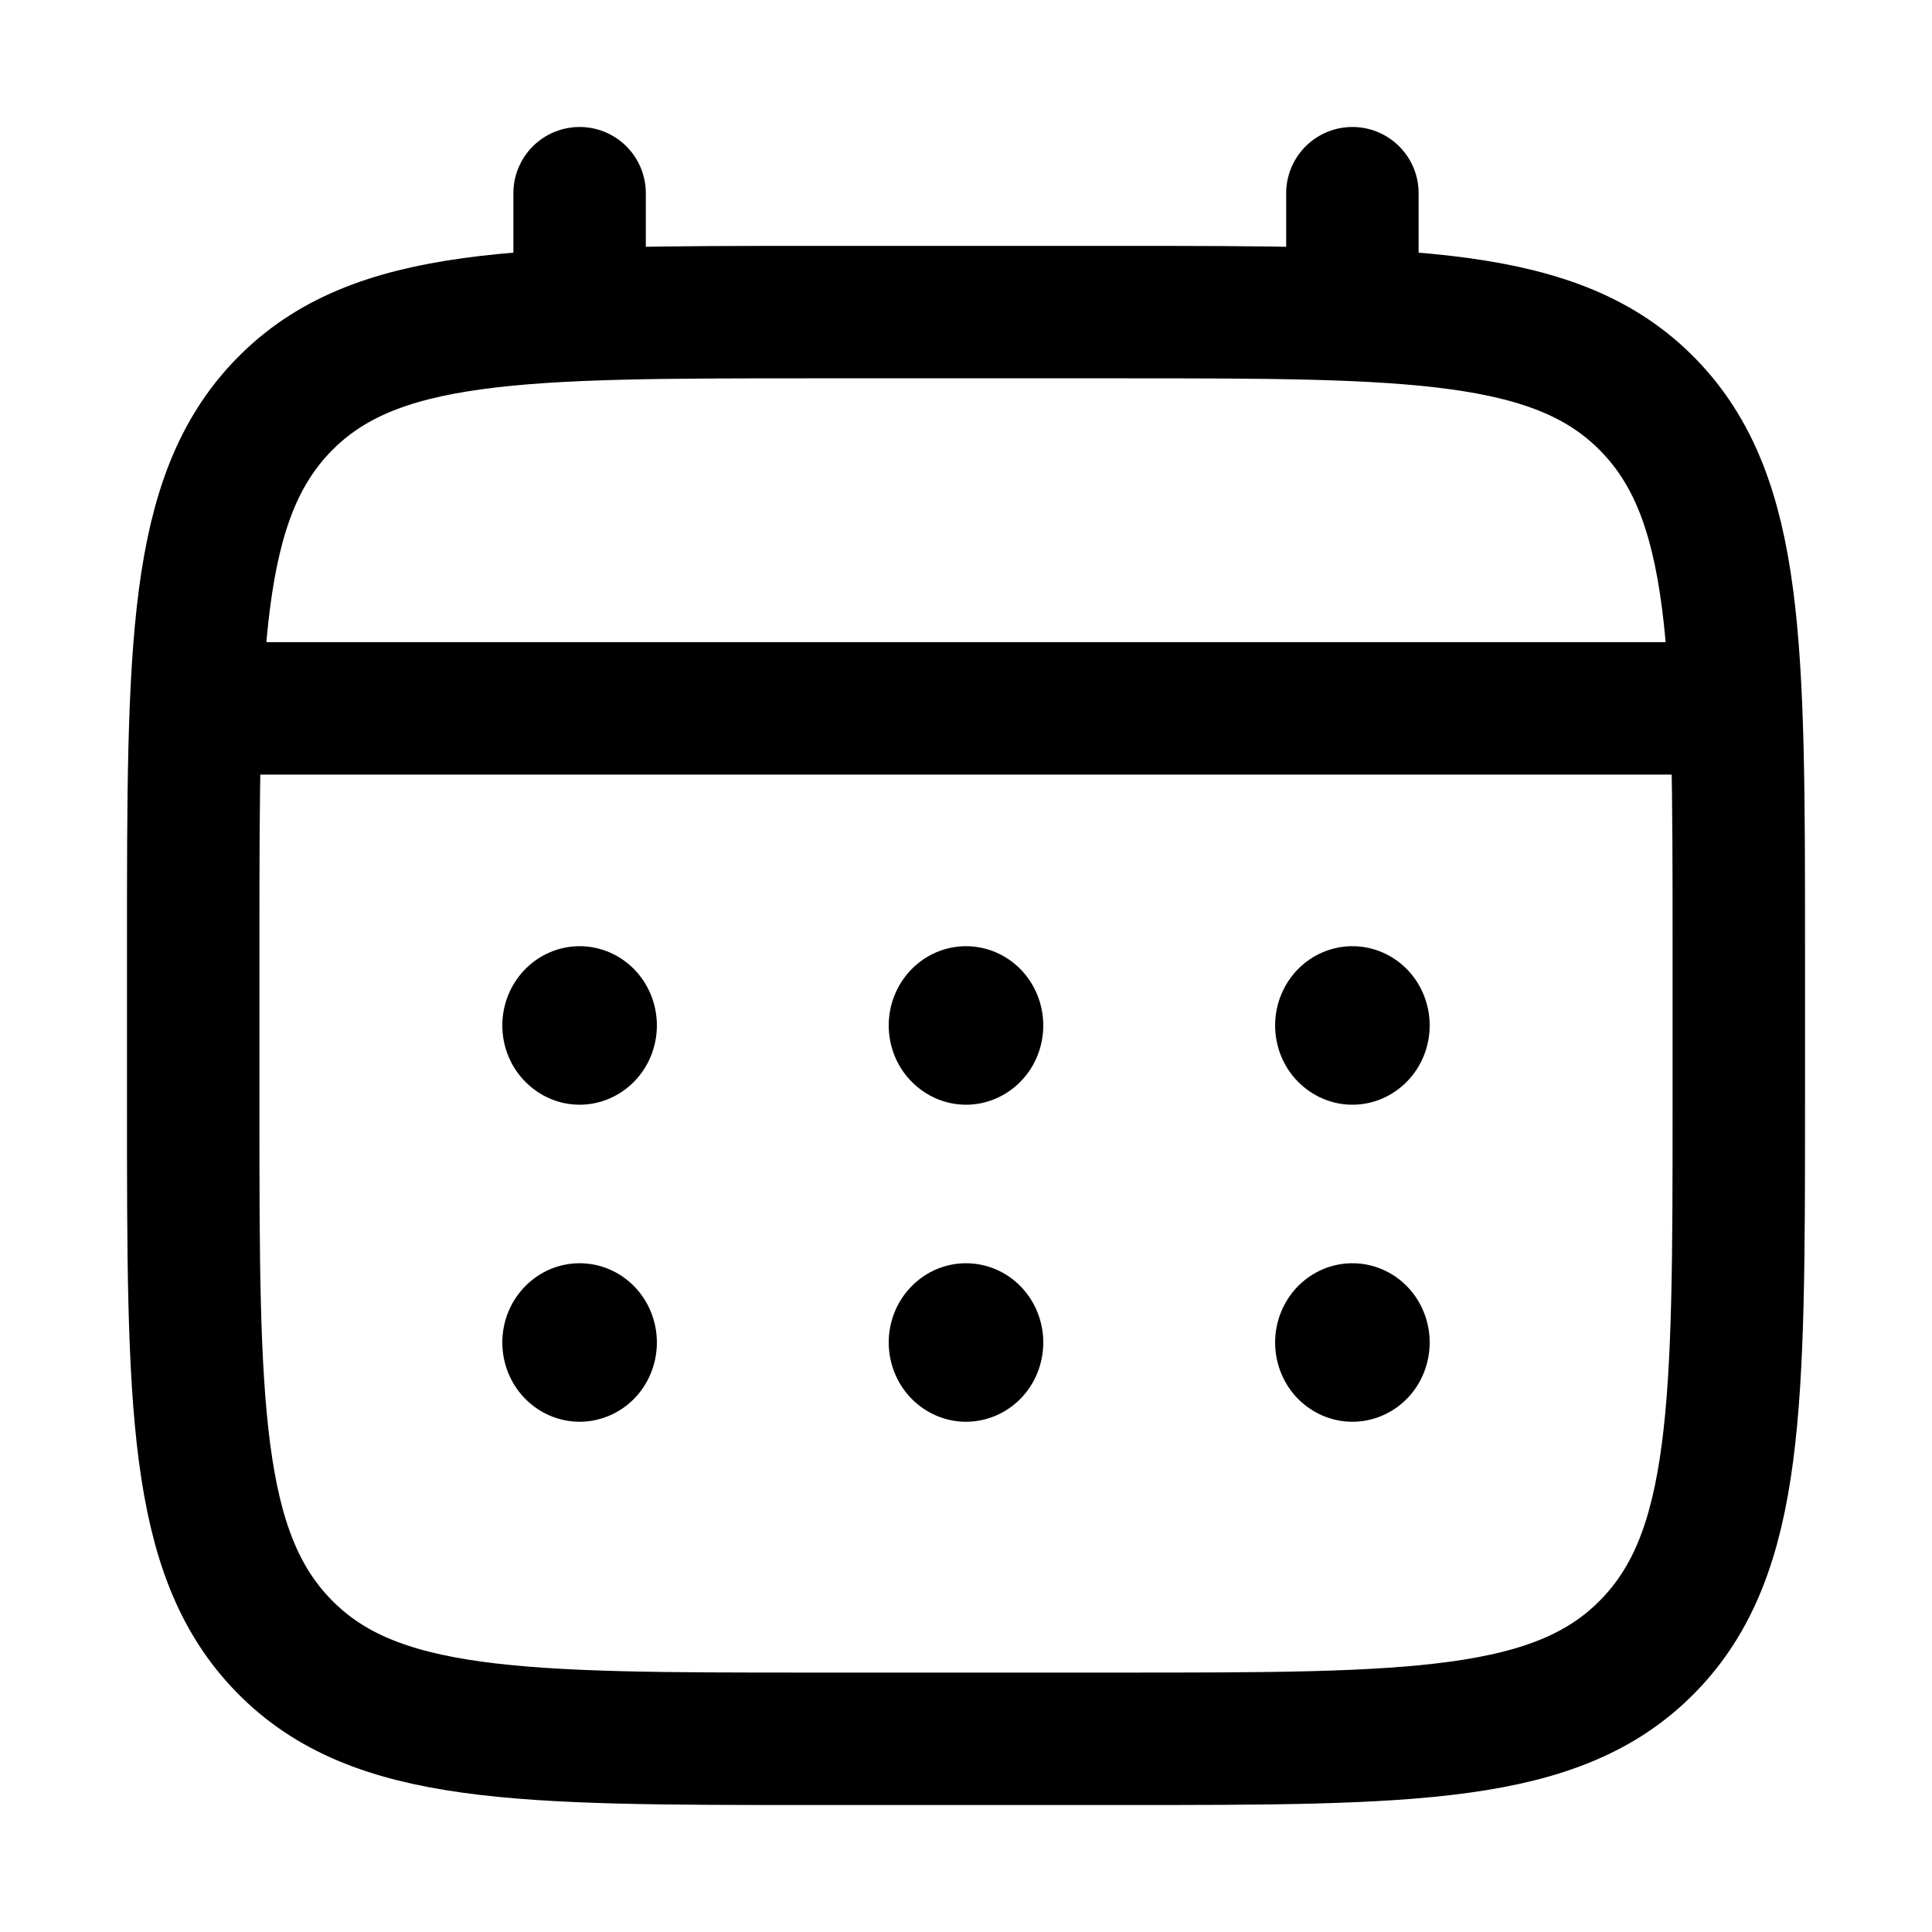
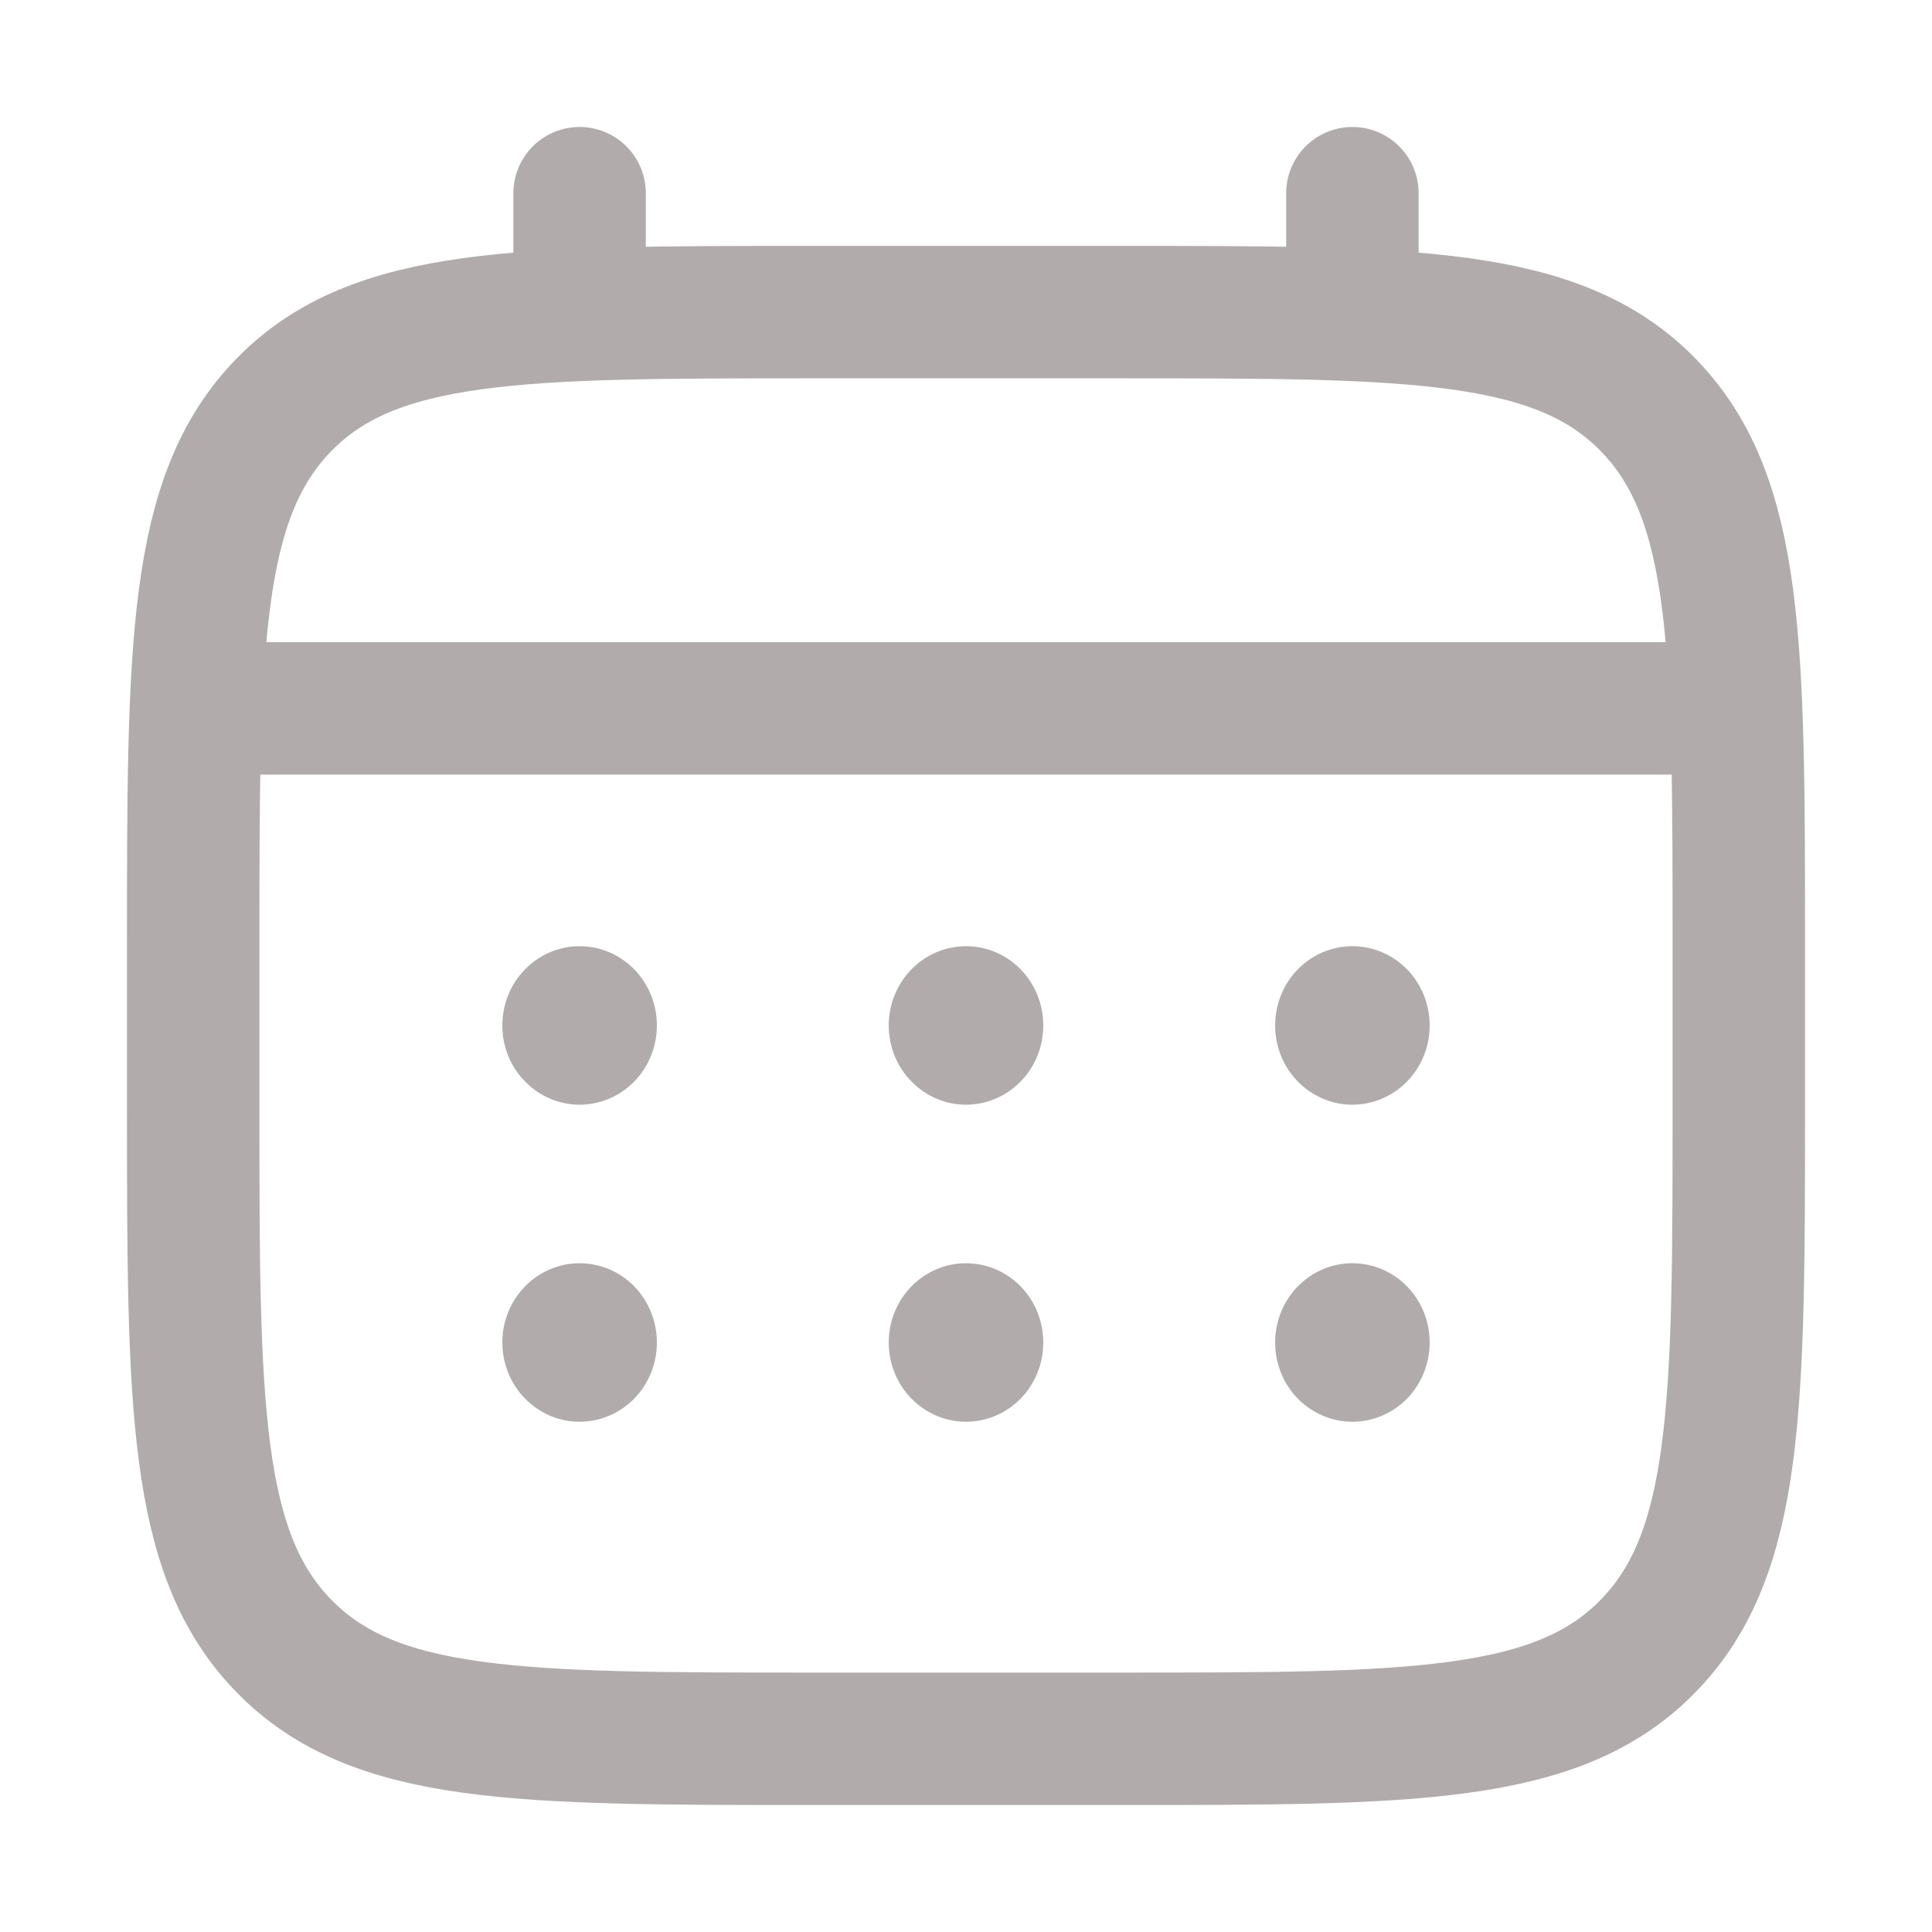
<svg xmlns="http://www.w3.org/2000/svg" width="20" height="20" viewBox="0 0 20 20" fill="none">
-   <path d="M2 9.795C2 6.701 2 5.153 2.938 4.192C3.874 3.231 5.383 3.231 8.4 3.231H11.6C14.617 3.231 16.126 3.231 17.062 4.192C18 5.153 18 6.701 18 9.795V11.436C18 14.53 18 16.078 17.062 17.038C16.126 18 14.617 18 11.6 18H8.4C5.383 18 3.874 18 2.938 17.038C2 16.078 2 14.53 2 11.436V9.795Z" stroke="black" stroke-width="1.371" />
-   <path d="M6 3.231V2M14 3.231V2M2.4 7.333H17.6" stroke="black" stroke-width="1.371" stroke-linecap="round" />
-   <path d="M14.8 13.897C14.8 14.115 14.716 14.324 14.566 14.478C14.416 14.631 14.212 14.718 14 14.718C13.788 14.718 13.585 14.631 13.434 14.478C13.284 14.324 13.2 14.115 13.2 13.897C13.2 13.68 13.284 13.471 13.434 13.317C13.585 13.163 13.788 13.077 14 13.077C14.212 13.077 14.416 13.163 14.566 13.317C14.716 13.471 14.8 13.68 14.8 13.897ZM14.8 10.615C14.8 10.833 14.716 11.042 14.566 11.195C14.416 11.349 14.212 11.436 14 11.436C13.788 11.436 13.585 11.349 13.434 11.195C13.284 11.042 13.2 10.833 13.2 10.615C13.2 10.398 13.284 10.189 13.434 10.035C13.585 9.881 13.788 9.795 14 9.795C14.212 9.795 14.416 9.881 14.566 10.035C14.716 10.189 14.8 10.398 14.8 10.615ZM10.8 13.897C10.8 14.115 10.716 14.324 10.566 14.478C10.416 14.631 10.212 14.718 10 14.718C9.788 14.718 9.585 14.631 9.435 14.478C9.284 14.324 9.2 14.115 9.2 13.897C9.2 13.68 9.284 13.471 9.435 13.317C9.585 13.163 9.788 13.077 10 13.077C10.212 13.077 10.416 13.163 10.566 13.317C10.716 13.471 10.8 13.68 10.8 13.897ZM10.8 10.615C10.8 10.833 10.716 11.042 10.566 11.195C10.416 11.349 10.212 11.436 10 11.436C9.788 11.436 9.585 11.349 9.435 11.195C9.284 11.042 9.2 10.833 9.2 10.615C9.2 10.398 9.284 10.189 9.435 10.035C9.585 9.881 9.788 9.795 10 9.795C10.212 9.795 10.416 9.881 10.566 10.035C10.716 10.189 10.8 10.398 10.8 10.615ZM6.8 13.897C6.8 14.115 6.716 14.324 6.566 14.478C6.416 14.631 6.212 14.718 6 14.718C5.788 14.718 5.585 14.631 5.435 14.478C5.284 14.324 5.2 14.115 5.2 13.897C5.2 13.68 5.284 13.471 5.435 13.317C5.585 13.163 5.788 13.077 6 13.077C6.212 13.077 6.416 13.163 6.566 13.317C6.716 13.471 6.8 13.68 6.8 13.897ZM6.8 10.615C6.8 10.833 6.716 11.042 6.566 11.195C6.416 11.349 6.212 11.436 6 11.436C5.788 11.436 5.585 11.349 5.435 11.195C5.284 11.042 5.2 10.833 5.2 10.615C5.2 10.398 5.284 10.189 5.435 10.035C5.585 9.881 5.788 9.795 6 9.795C6.212 9.795 6.416 9.881 6.566 10.035C6.716 10.189 6.8 10.398 6.8 10.615Z" fill="black" />
+   <path d="M2 9.795C2 6.701 2 5.153 2.938 4.192C3.874 3.231 5.383 3.231 8.4 3.231H11.6C14.617 3.231 16.126 3.231 17.062 4.192C18 5.153 18 6.701 18 9.795V11.436C18 14.53 18 16.078 17.062 17.038C16.126 18 14.617 18 11.6 18H8.4C5.383 18 3.874 18 2.938 17.038C2 16.078 2 14.53 2 11.436V9.795Z" stroke="#B2ABAB" stroke-width="1.371" />
+   <path d="M6 3.231V2M14 3.231V2M2.4 7.333H17.6" stroke="#B2ABAB" stroke-width="1.371" stroke-linecap="round" />
+   <path d="M14.8 13.897C14.8 14.115 14.716 14.324 14.566 14.478C14.416 14.631 14.212 14.718 14 14.718C13.788 14.718 13.585 14.631 13.434 14.478C13.284 14.324 13.2 14.115 13.2 13.897C13.2 13.68 13.284 13.471 13.434 13.317C13.585 13.163 13.788 13.077 14 13.077C14.212 13.077 14.416 13.163 14.566 13.317C14.716 13.471 14.8 13.68 14.8 13.897ZM14.8 10.615C14.8 10.833 14.716 11.042 14.566 11.195C14.416 11.349 14.212 11.436 14 11.436C13.788 11.436 13.585 11.349 13.434 11.195C13.284 11.042 13.2 10.833 13.2 10.615C13.2 10.398 13.284 10.189 13.434 10.035C13.585 9.881 13.788 9.795 14 9.795C14.212 9.795 14.416 9.881 14.566 10.035C14.716 10.189 14.8 10.398 14.8 10.615ZM10.8 13.897C10.8 14.115 10.716 14.324 10.566 14.478C10.416 14.631 10.212 14.718 10 14.718C9.788 14.718 9.585 14.631 9.435 14.478C9.284 14.324 9.2 14.115 9.2 13.897C9.2 13.68 9.284 13.471 9.435 13.317C9.585 13.163 9.788 13.077 10 13.077C10.212 13.077 10.416 13.163 10.566 13.317C10.716 13.471 10.8 13.68 10.8 13.897ZM10.8 10.615C10.8 10.833 10.716 11.042 10.566 11.195C10.416 11.349 10.212 11.436 10 11.436C9.788 11.436 9.585 11.349 9.435 11.195C9.284 11.042 9.2 10.833 9.2 10.615C9.2 10.398 9.284 10.189 9.435 10.035C9.585 9.881 9.788 9.795 10 9.795C10.212 9.795 10.416 9.881 10.566 10.035C10.716 10.189 10.8 10.398 10.8 10.615ZM6.8 13.897C6.8 14.115 6.716 14.324 6.566 14.478C6.416 14.631 6.212 14.718 6 14.718C5.788 14.718 5.585 14.631 5.435 14.478C5.284 14.324 5.2 14.115 5.2 13.897C5.2 13.68 5.284 13.471 5.435 13.317C5.585 13.163 5.788 13.077 6 13.077C6.212 13.077 6.416 13.163 6.566 13.317C6.716 13.471 6.8 13.68 6.8 13.897ZM6.8 10.615C6.8 10.833 6.716 11.042 6.566 11.195C6.416 11.349 6.212 11.436 6 11.436C5.788 11.436 5.585 11.349 5.435 11.195C5.284 11.042 5.2 10.833 5.2 10.615C5.2 10.398 5.284 10.189 5.435 10.035C5.585 9.881 5.788 9.795 6 9.795C6.212 9.795 6.416 9.881 6.566 10.035C6.716 10.189 6.8 10.398 6.8 10.615Z" fill="#B2ABAB" />
</svg>
